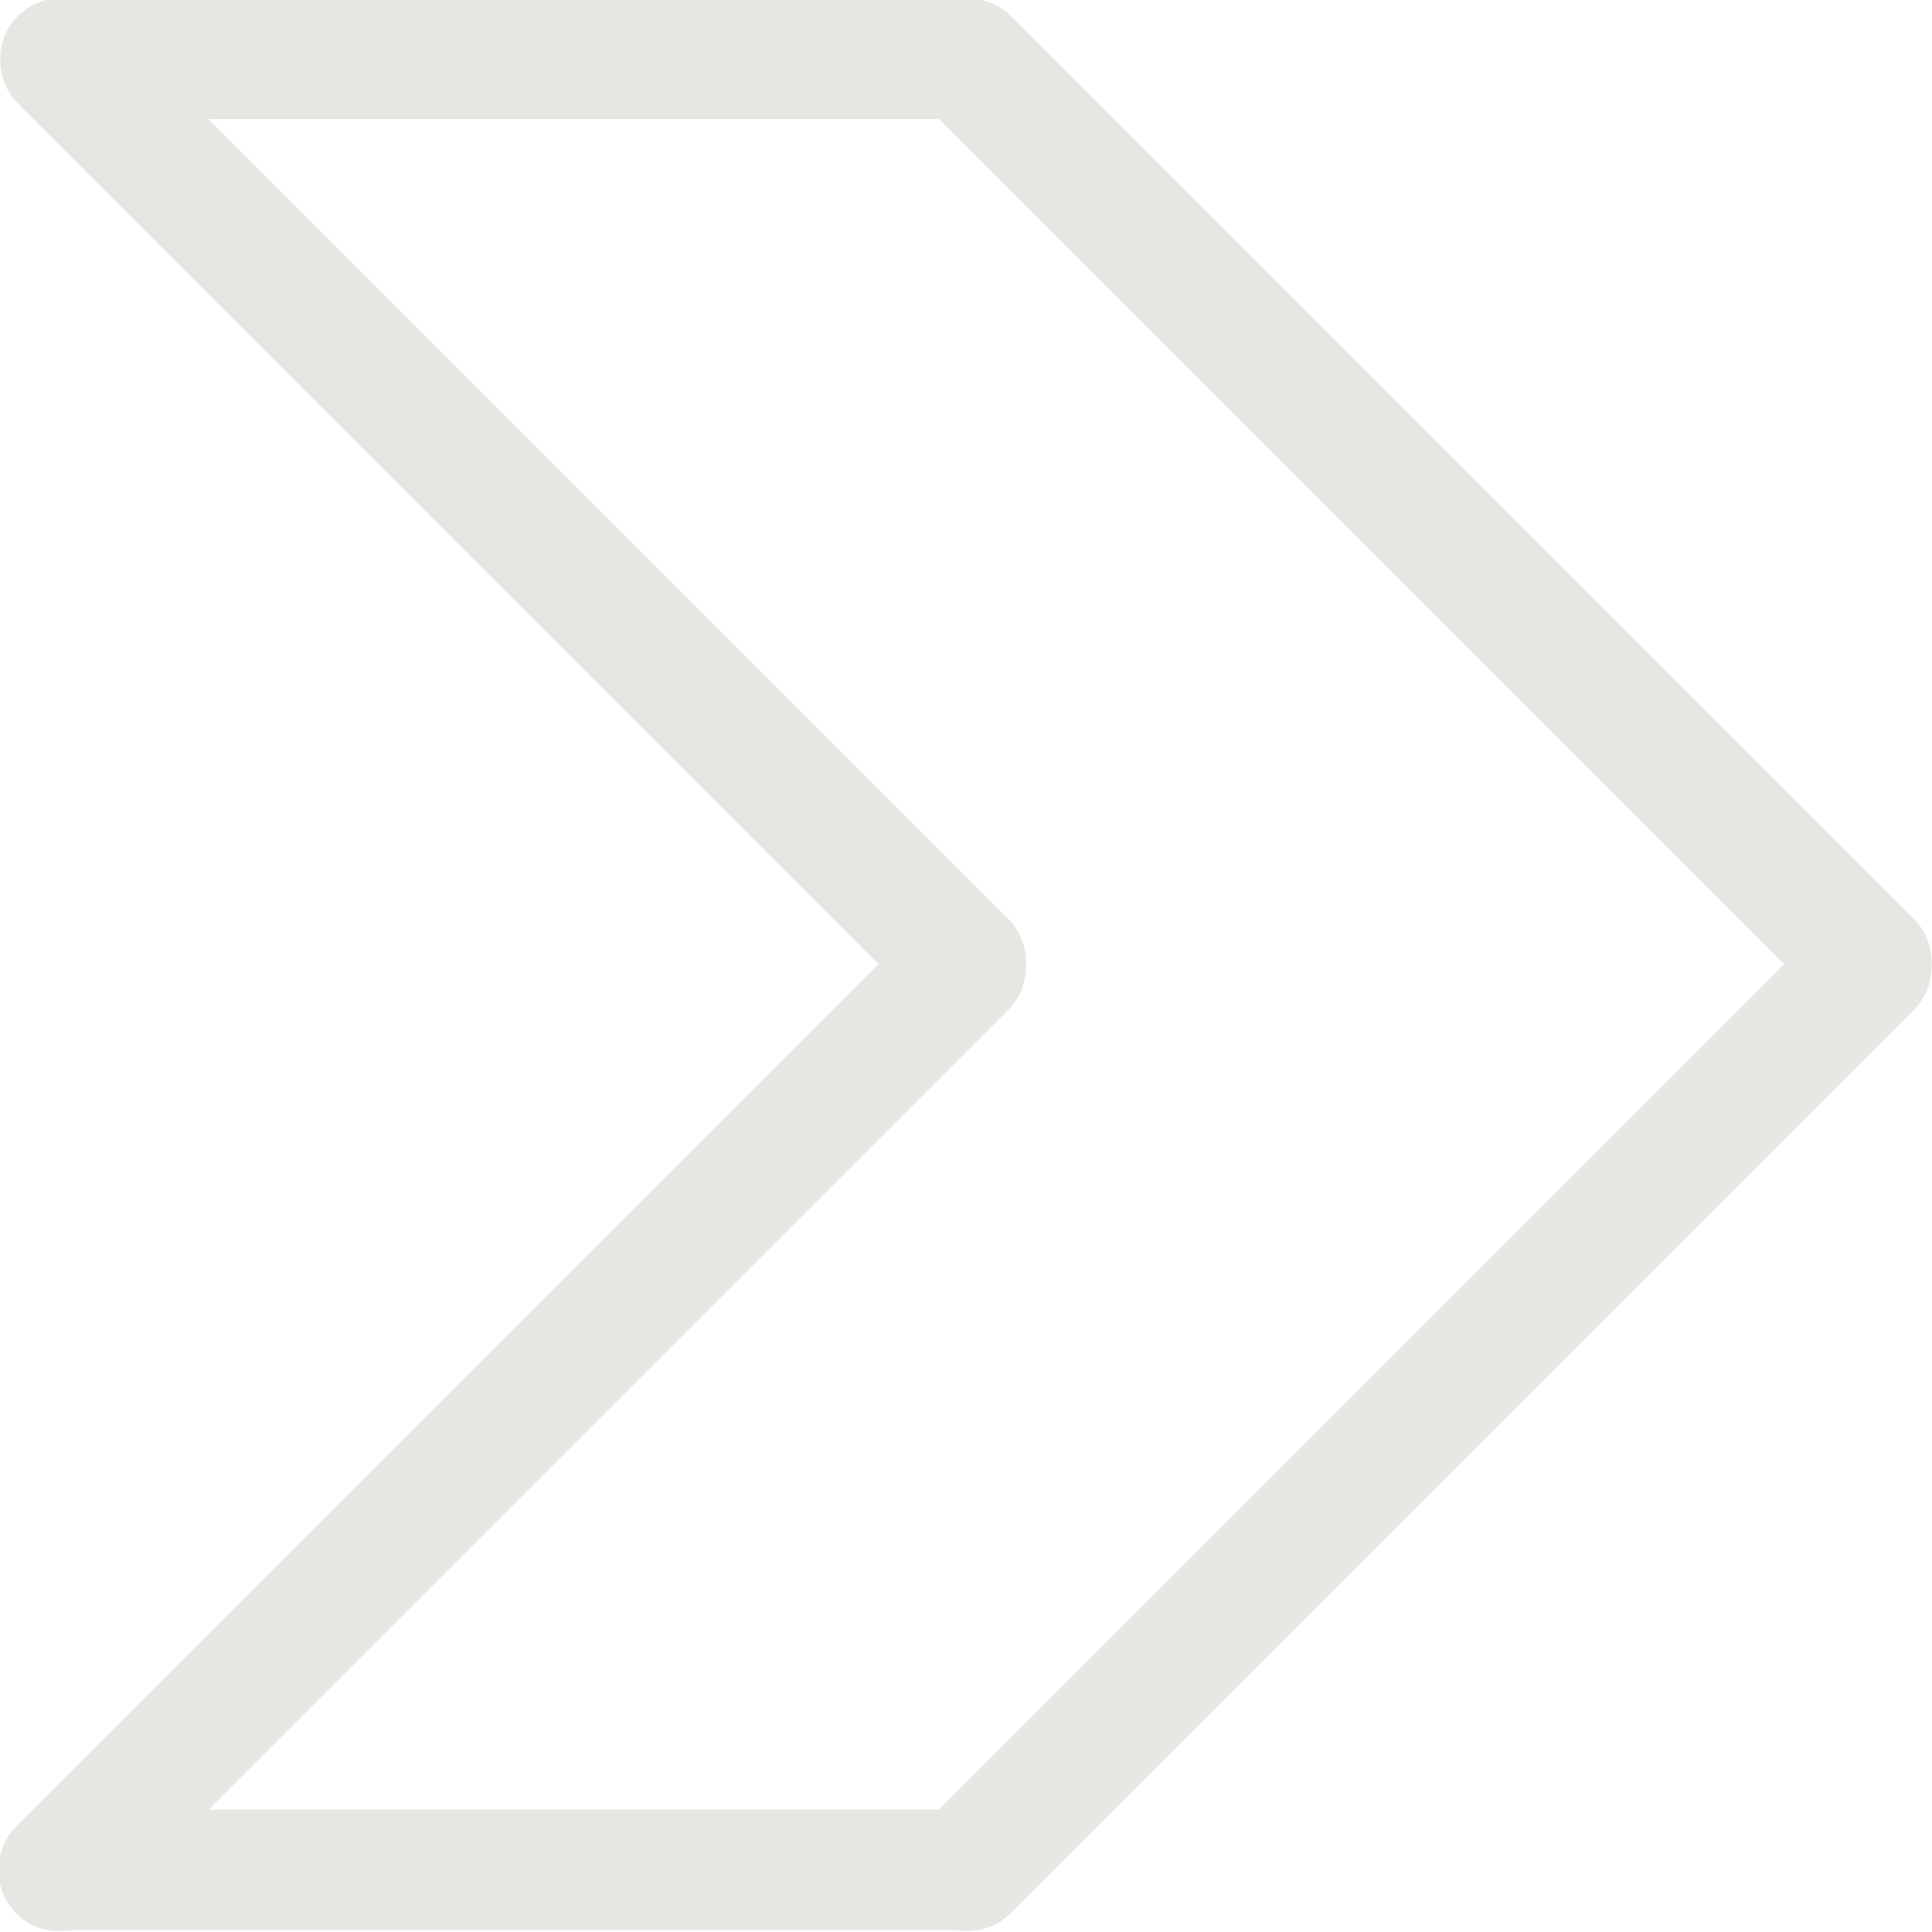
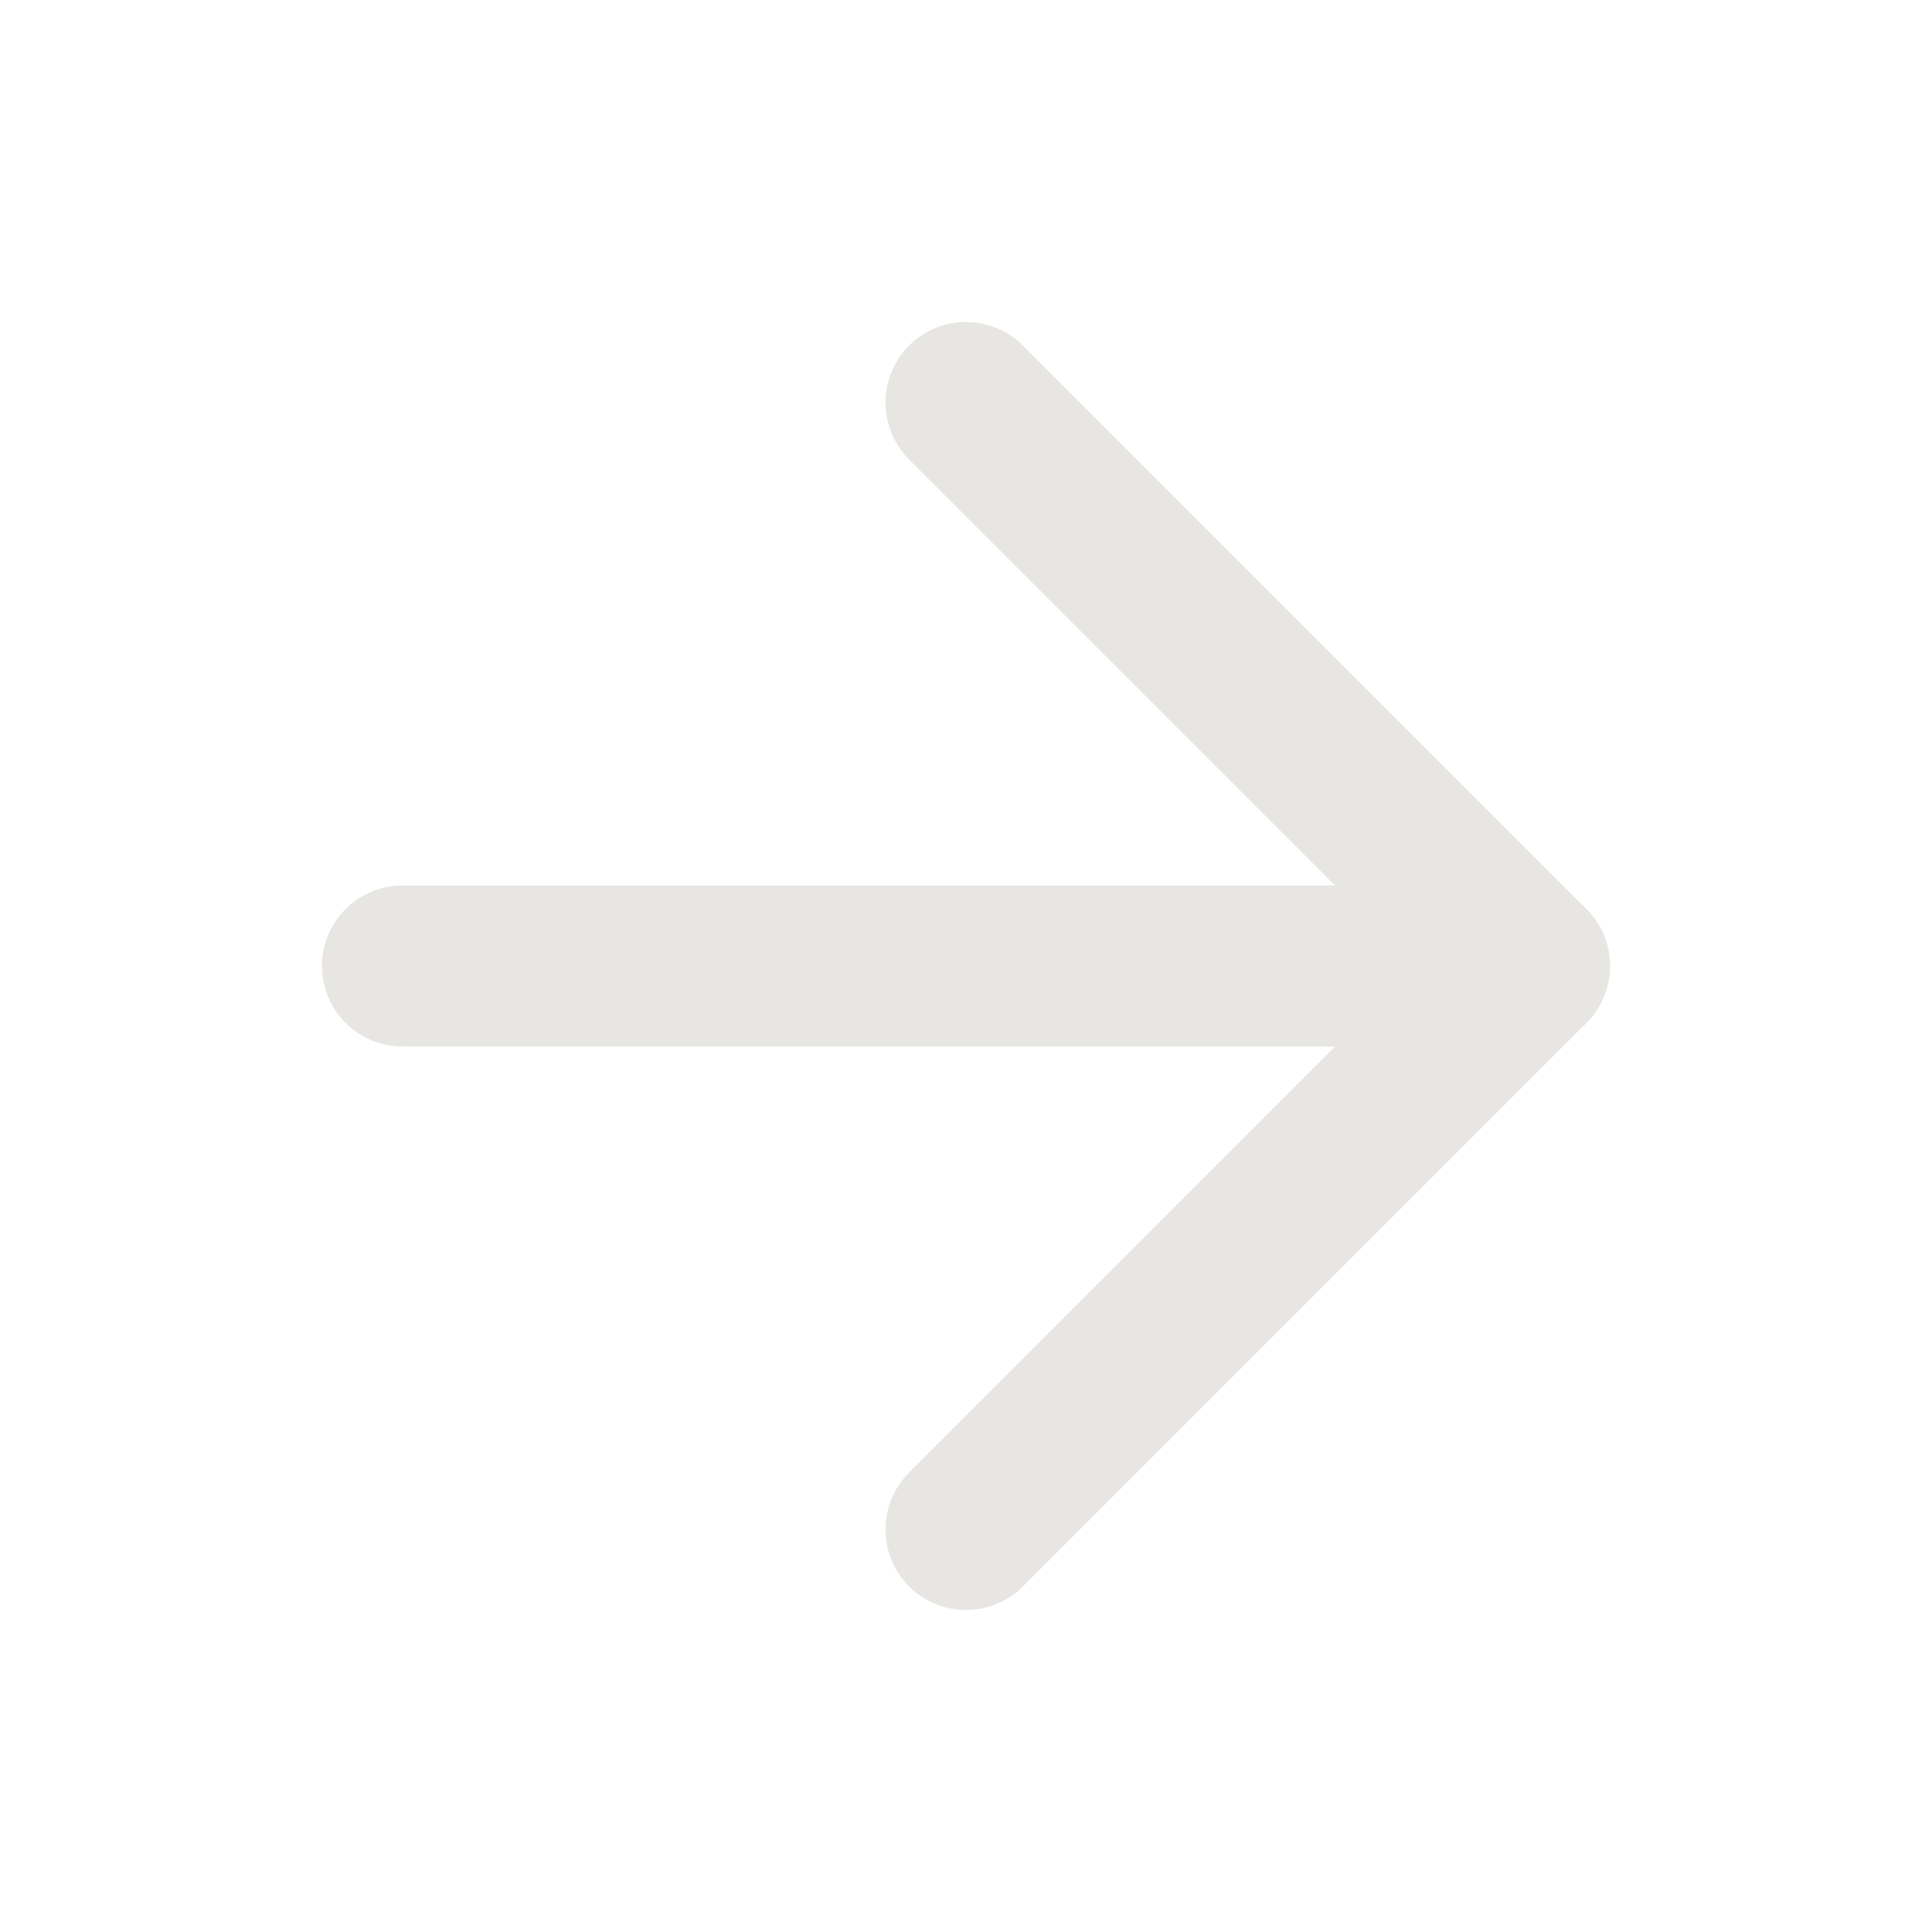
- <svg xmlns="http://www.w3.org/2000/svg" viewBox="0 0 32 32" fill="#e8e6e3">
-   <g clip-path="url(#clip0_202_2)">
-     <path fill-rule="evenodd" clip-rule="evenodd" d="M31.7 15.219L16.756 0.275C16.554 0.073 16.289 -0.026 16.025 -0.024C16.017 -0.024 16.011 -0.028 16.003 -0.028H1.003C0.451 -0.028 0.003 0.42 0.003 0.972C0.003 0.98 0.007 0.986 0.007 0.994C0.006 1.258 0.105 1.523 0.306 1.725L14.552 15.971L0.276 30.247C-0.125 30.648 -0.125 31.298 0.276 31.699C0.514 31.937 0.837 32.016 1.146 31.972H15.857C16.166 32.016 16.489 31.937 16.727 31.699L31.699 16.727C31.907 16.519 32.002 16.245 31.994 15.972C32.002 15.701 31.907 15.427 31.7 15.219ZM15.551 29.972H3.455L16.699 16.728C16.907 16.52 17.002 16.246 16.994 15.973C17.002 15.701 16.907 15.427 16.699 15.219L3.453 1.972H15.554L29.553 15.971L15.551 29.972Z" />
-   </g>
+ <svg xmlns="http://www.w3.org/2000/svg" viewBox="0 0 24 24" fill="none" stroke="#e8e6e3" stroke-width="2" stroke-linecap="round" stroke-linejoin="round">
+   <path d="M5 12H19" />
+   <path d="M12 5L19 12L12 19" />
</svg>
